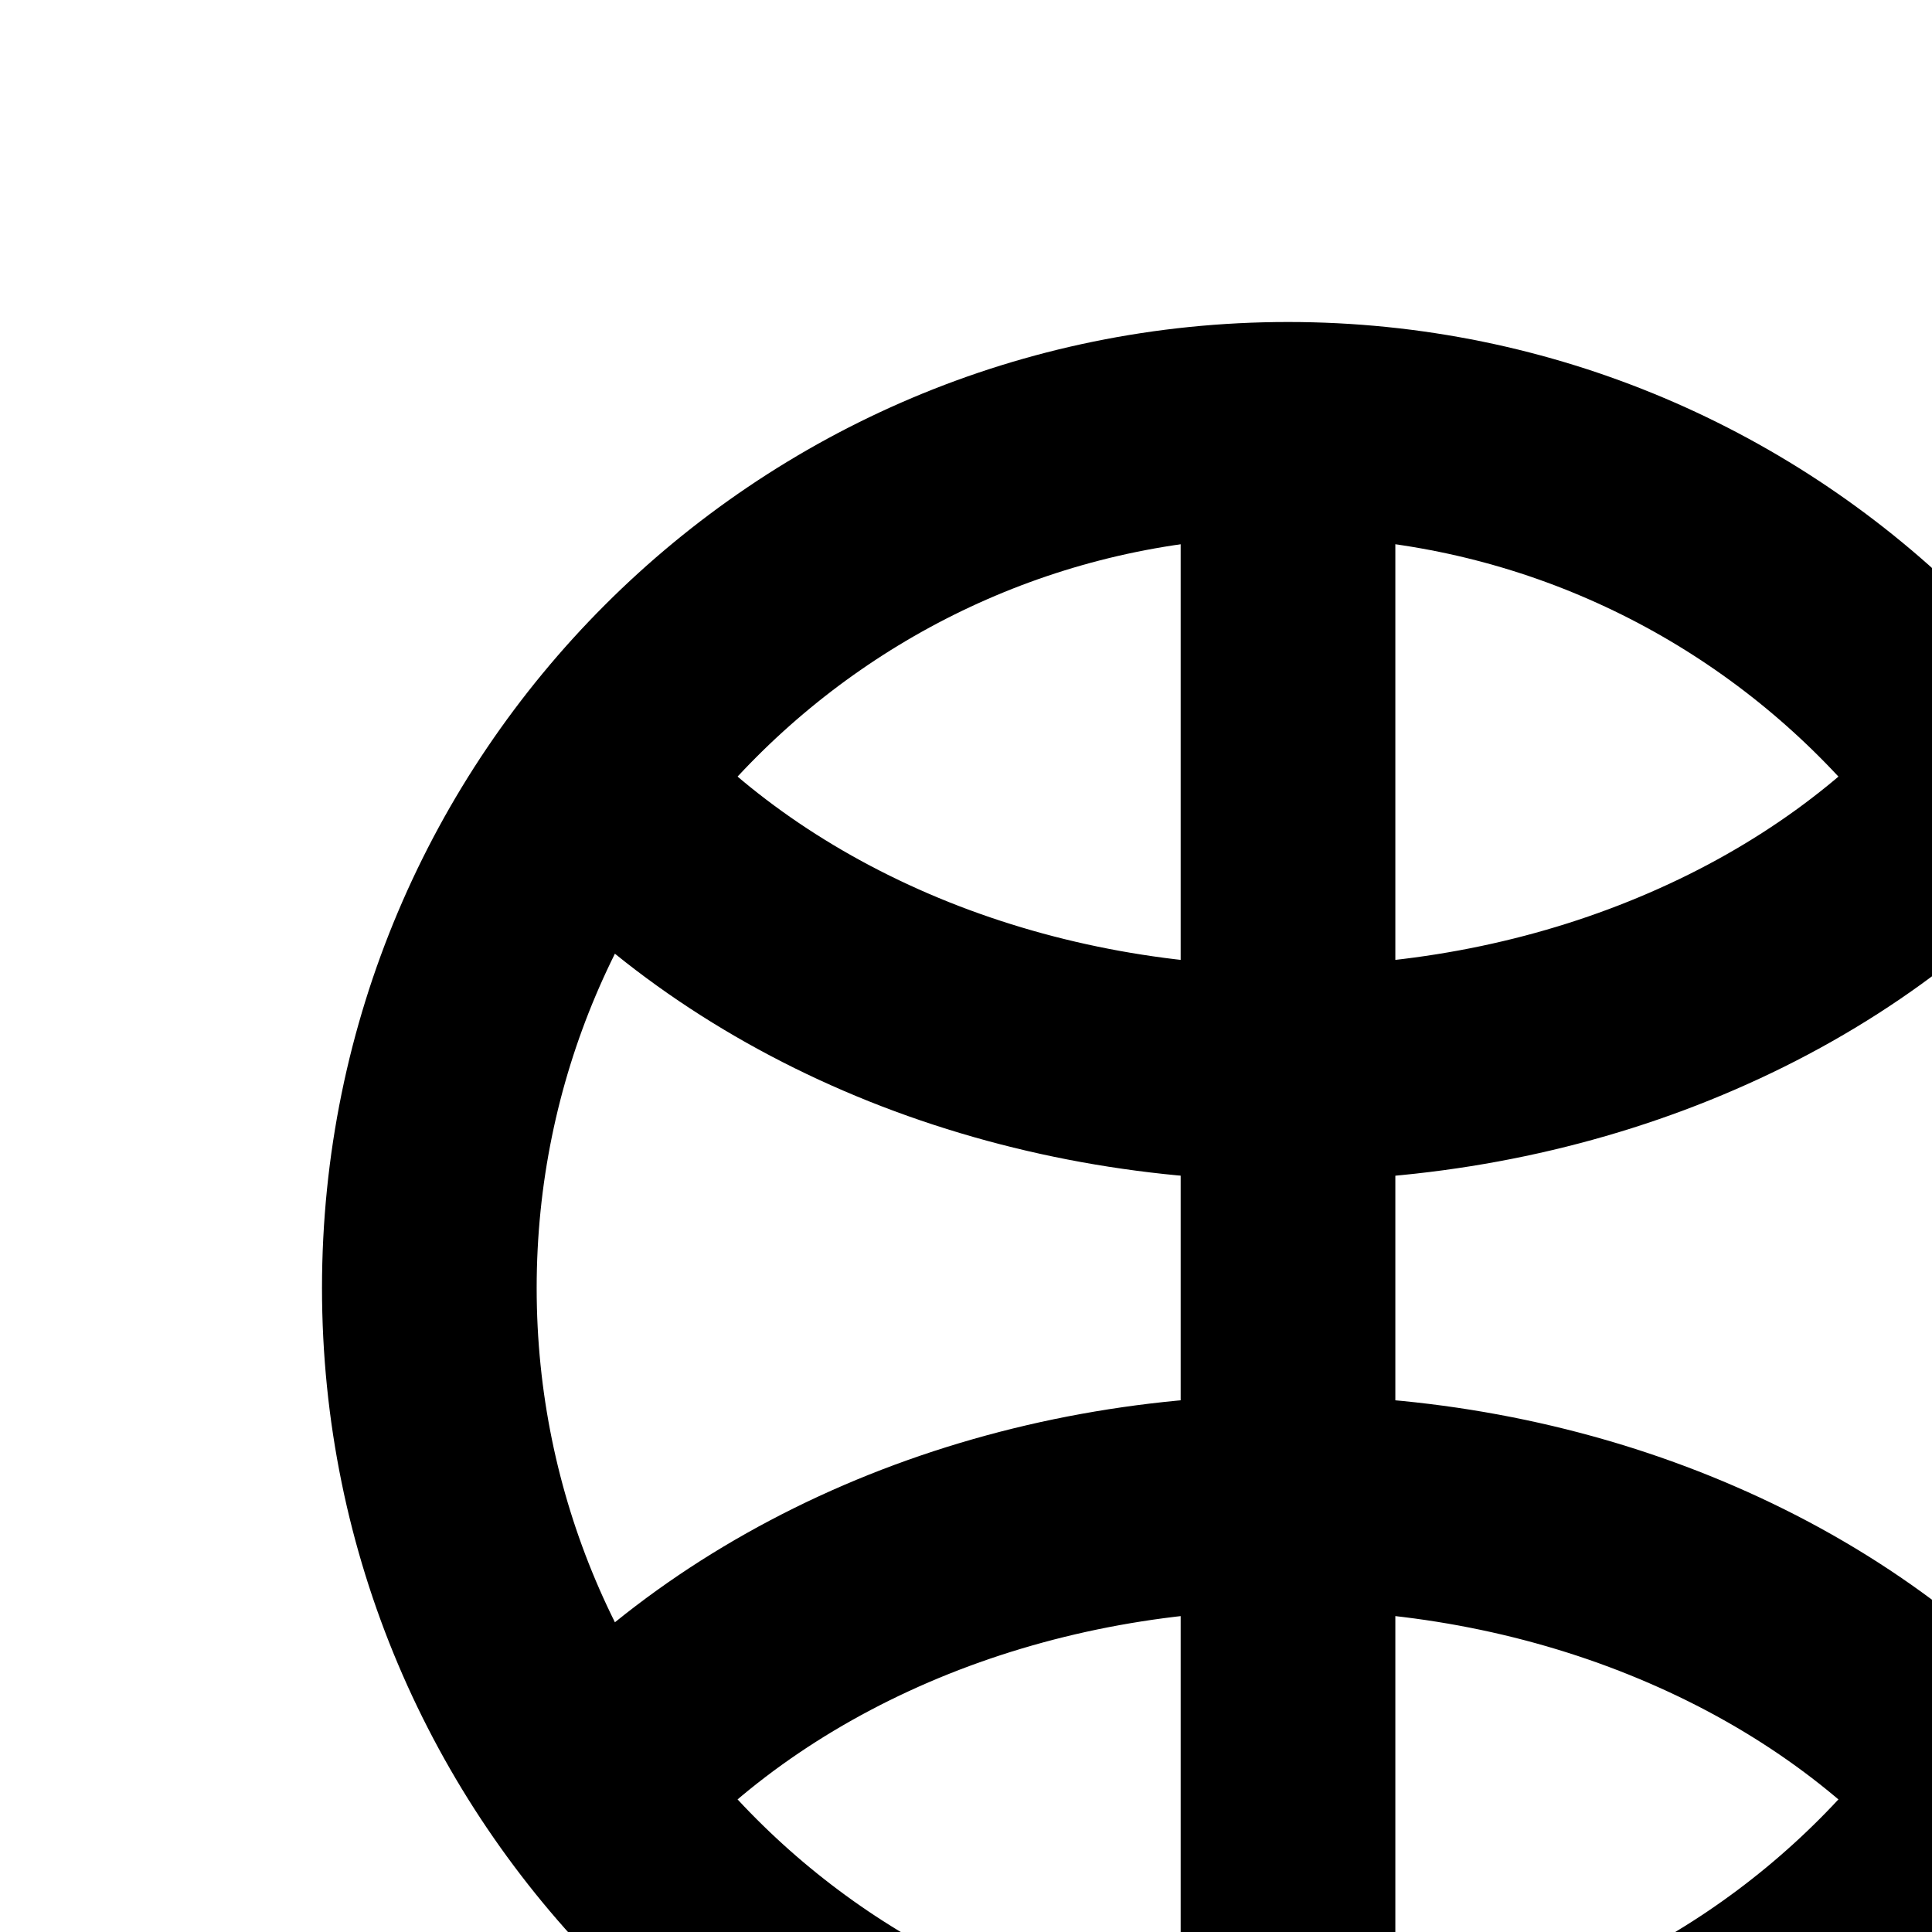
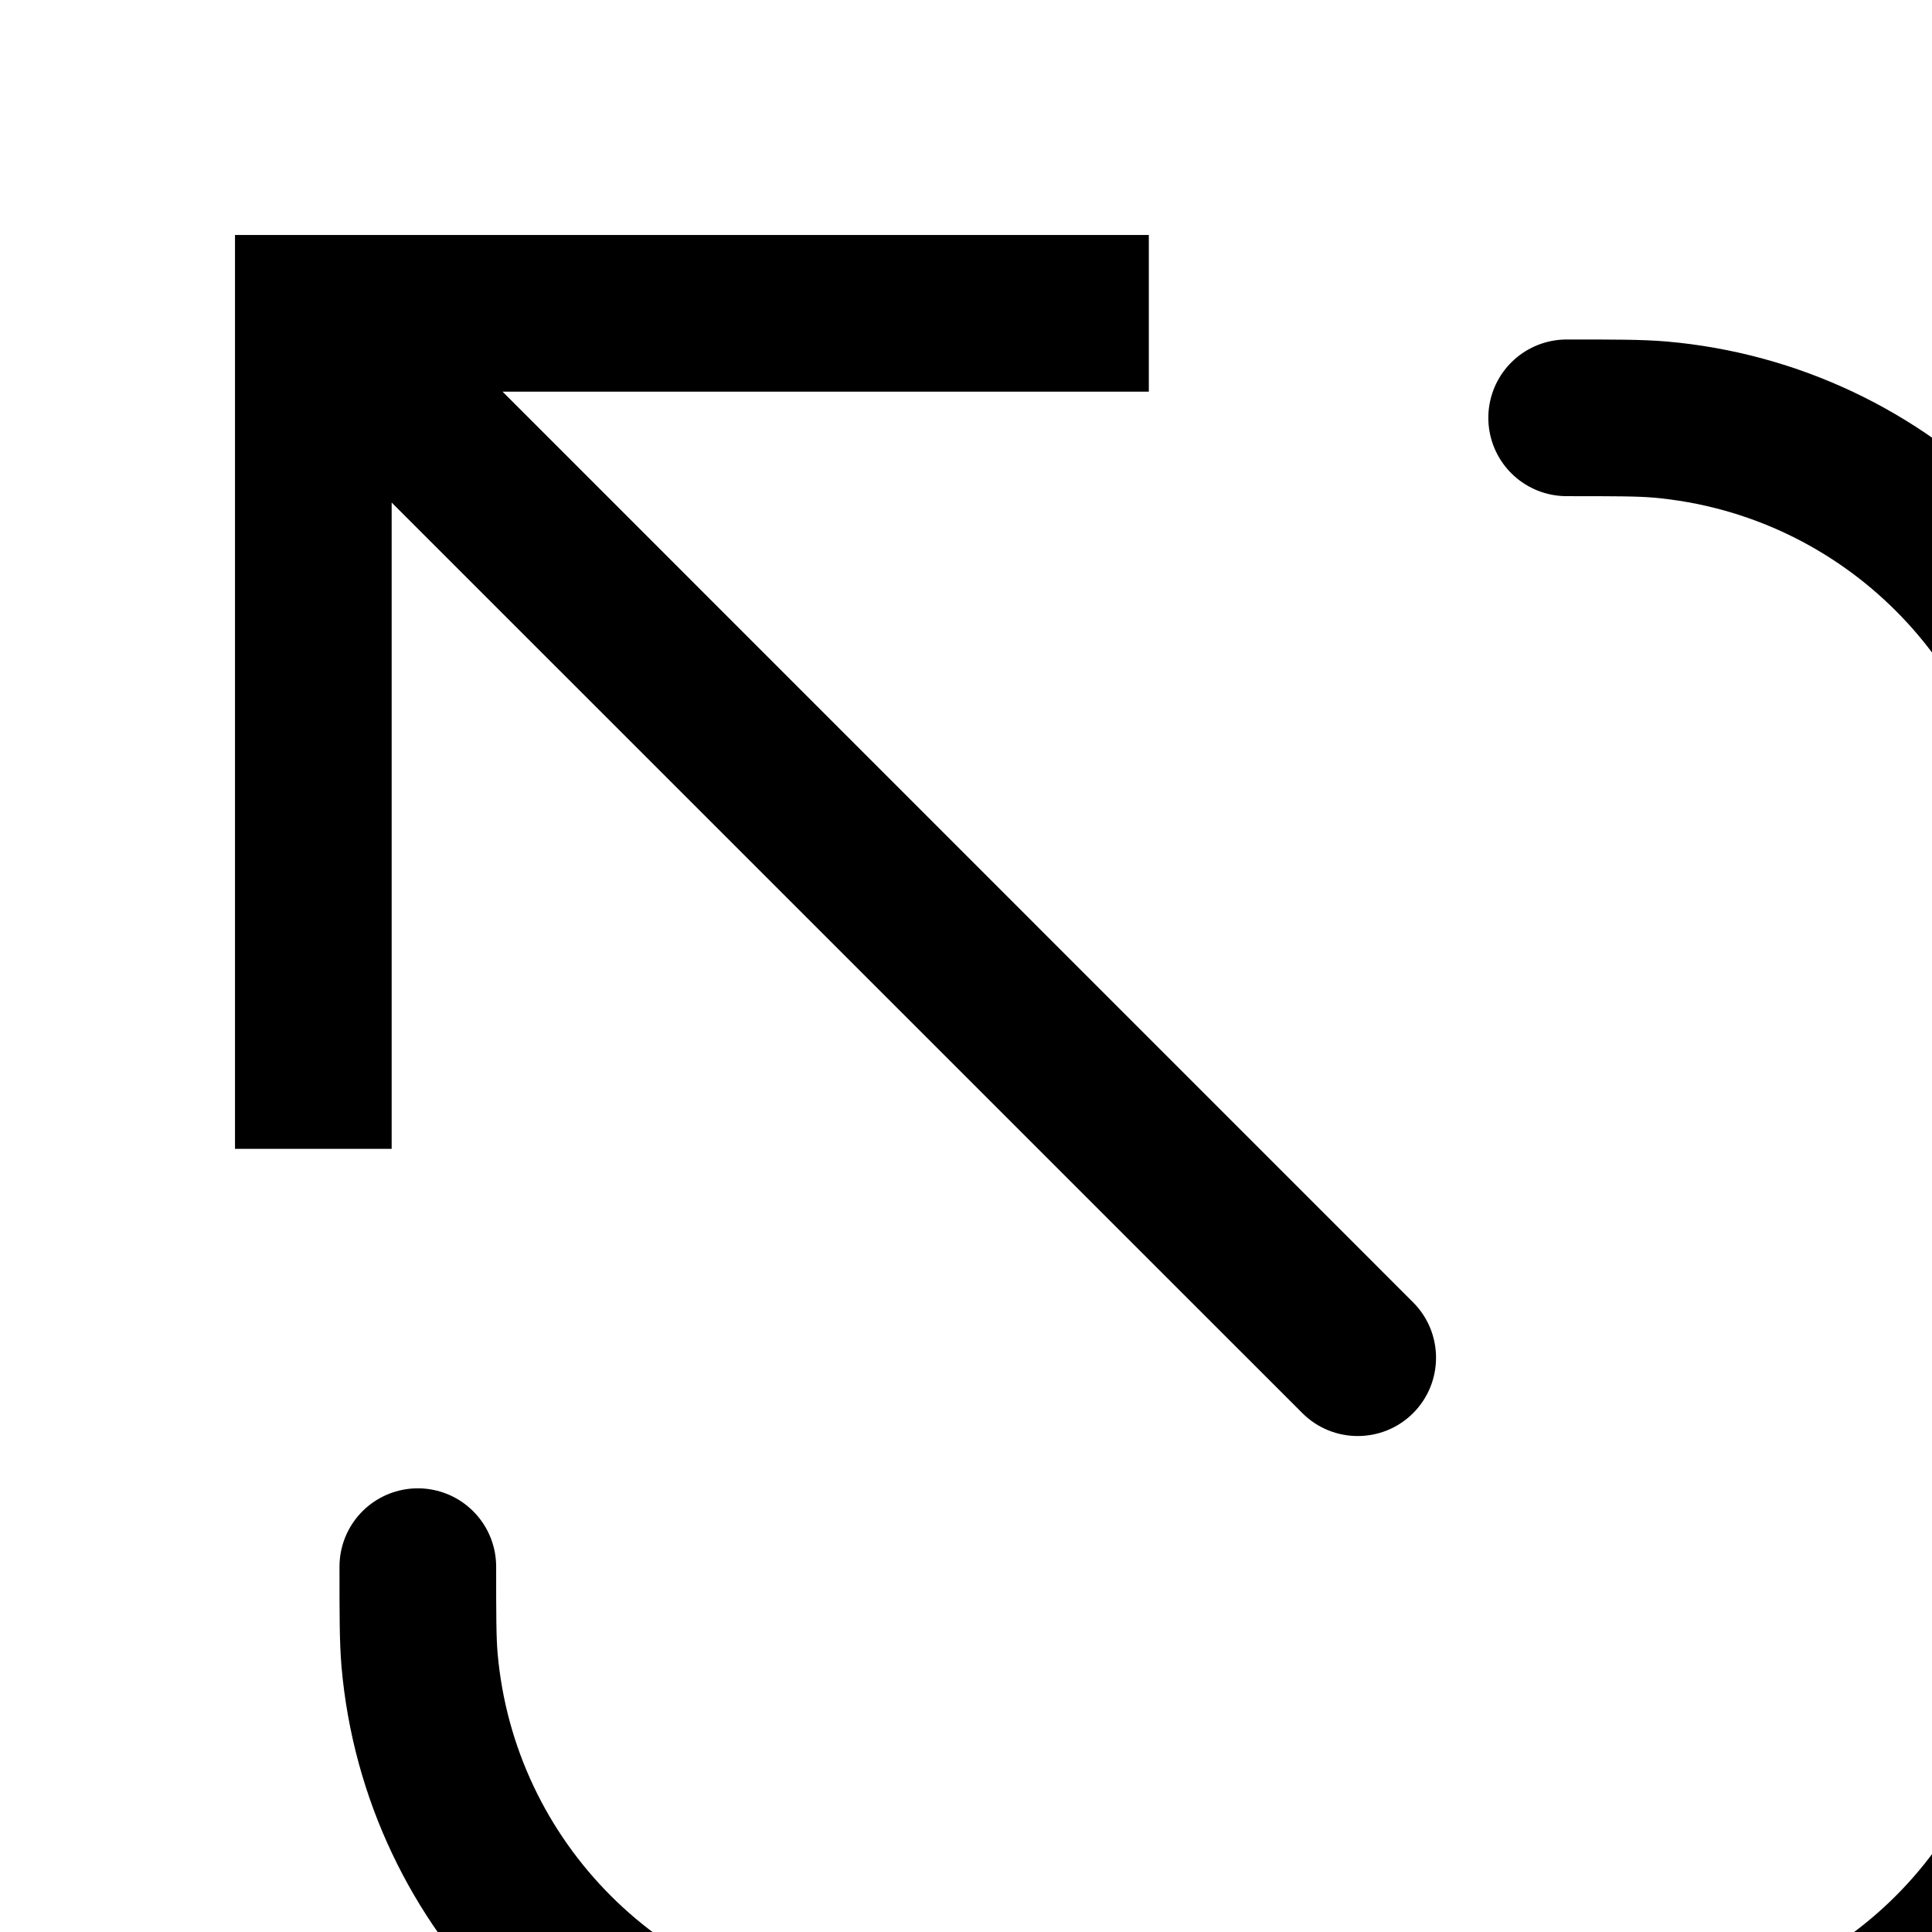
<svg xmlns="http://www.w3.org/2000/svg" fill="none" id="icon-website">
-   <circle cx="12" cy="12" r="8" stroke="currentColor" stroke-width="2" />
-   <path d="M18.572 7.206C17.848 8.054 16.887 8.749 15.767 9.234C14.648 9.72 13.402 9.982 12.133 9.999C10.864 10.016 9.608 9.788 8.469 9.333C7.33 8.877 6.341 8.209 5.583 7.381" stroke="currentColor" stroke-width="2" />
-   <path d="M18.572 16.794C17.848 15.947 16.887 15.251 15.767 14.766C14.648 14.28 13.402 14.018 12.133 14.001C10.864 13.984 9.608 14.212 8.469 14.667C7.33 15.123 6.341 15.791 5.583 16.619" stroke="currentColor" stroke-width="2" />
-   <path d="M12 4V20" stroke="currentColor" stroke-width="2" />
+   <path d="M2 2V1.5H1.5V2H2ZM8.313 9.02C8.508 9.215 8.825 9.215 9.02 9.02C9.215 8.825 9.215 8.508 9.02 8.313L8.313 9.02ZM2.5 7.333V2H1.5V7.333H2.5ZM2 2.5H7.333V1.5H2V2.5ZM1.646 2.354L8.313 9.02L9.02 8.313L2.354 1.646L1.646 2.354Z" fill="currentColor" />
+   <path d="M2.667 10V10C2.667 10.309 2.667 10.464 2.678 10.595C2.805 12.045 3.955 13.195 5.405 13.322C5.536 13.333 5.691 13.333 6 13.333H8C10.186 13.333 11.279 13.333 12.054 12.791C12.341 12.59 12.59 12.341 12.791 12.054C13.333 11.279 13.333 10.186 13.333 8V6C13.333 5.69 13.333 5.536 13.322 5.405C13.195 3.955 12.045 2.805 10.595 2.678C10.464 2.667 10.31 2.667 10 2.667V2.667" stroke="currentColor" stroke-linecap="round" />
</svg>
